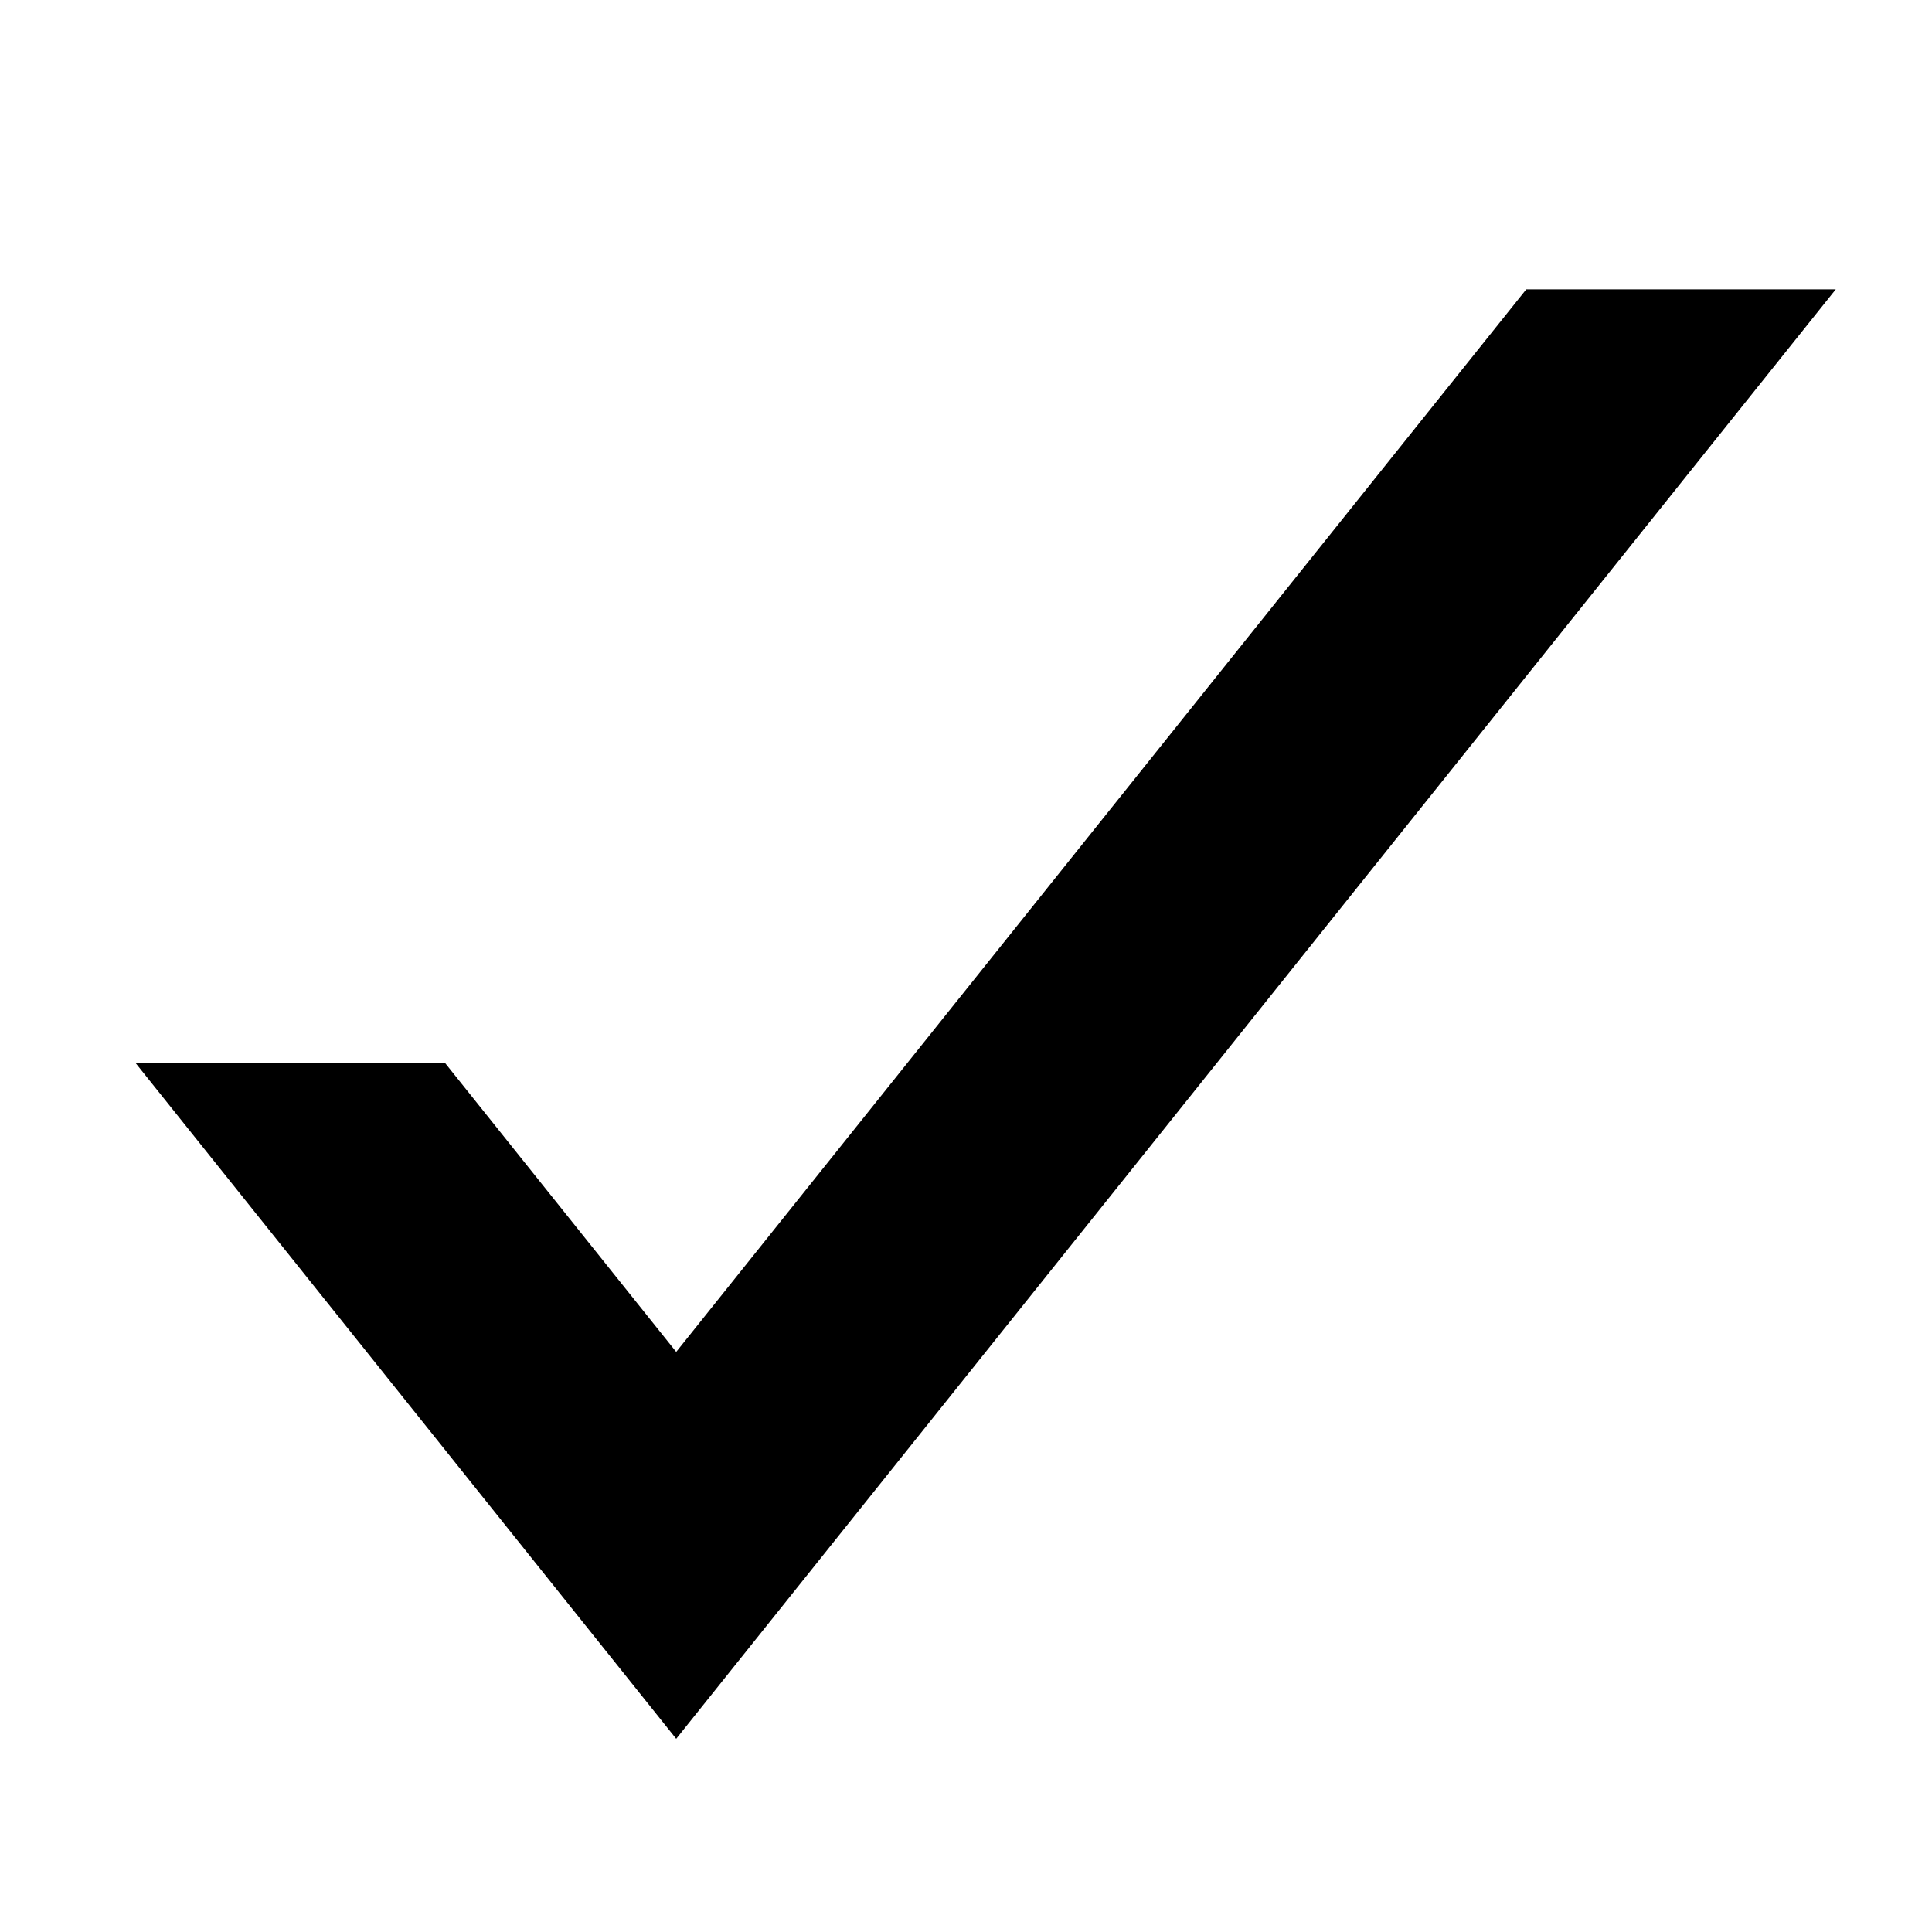
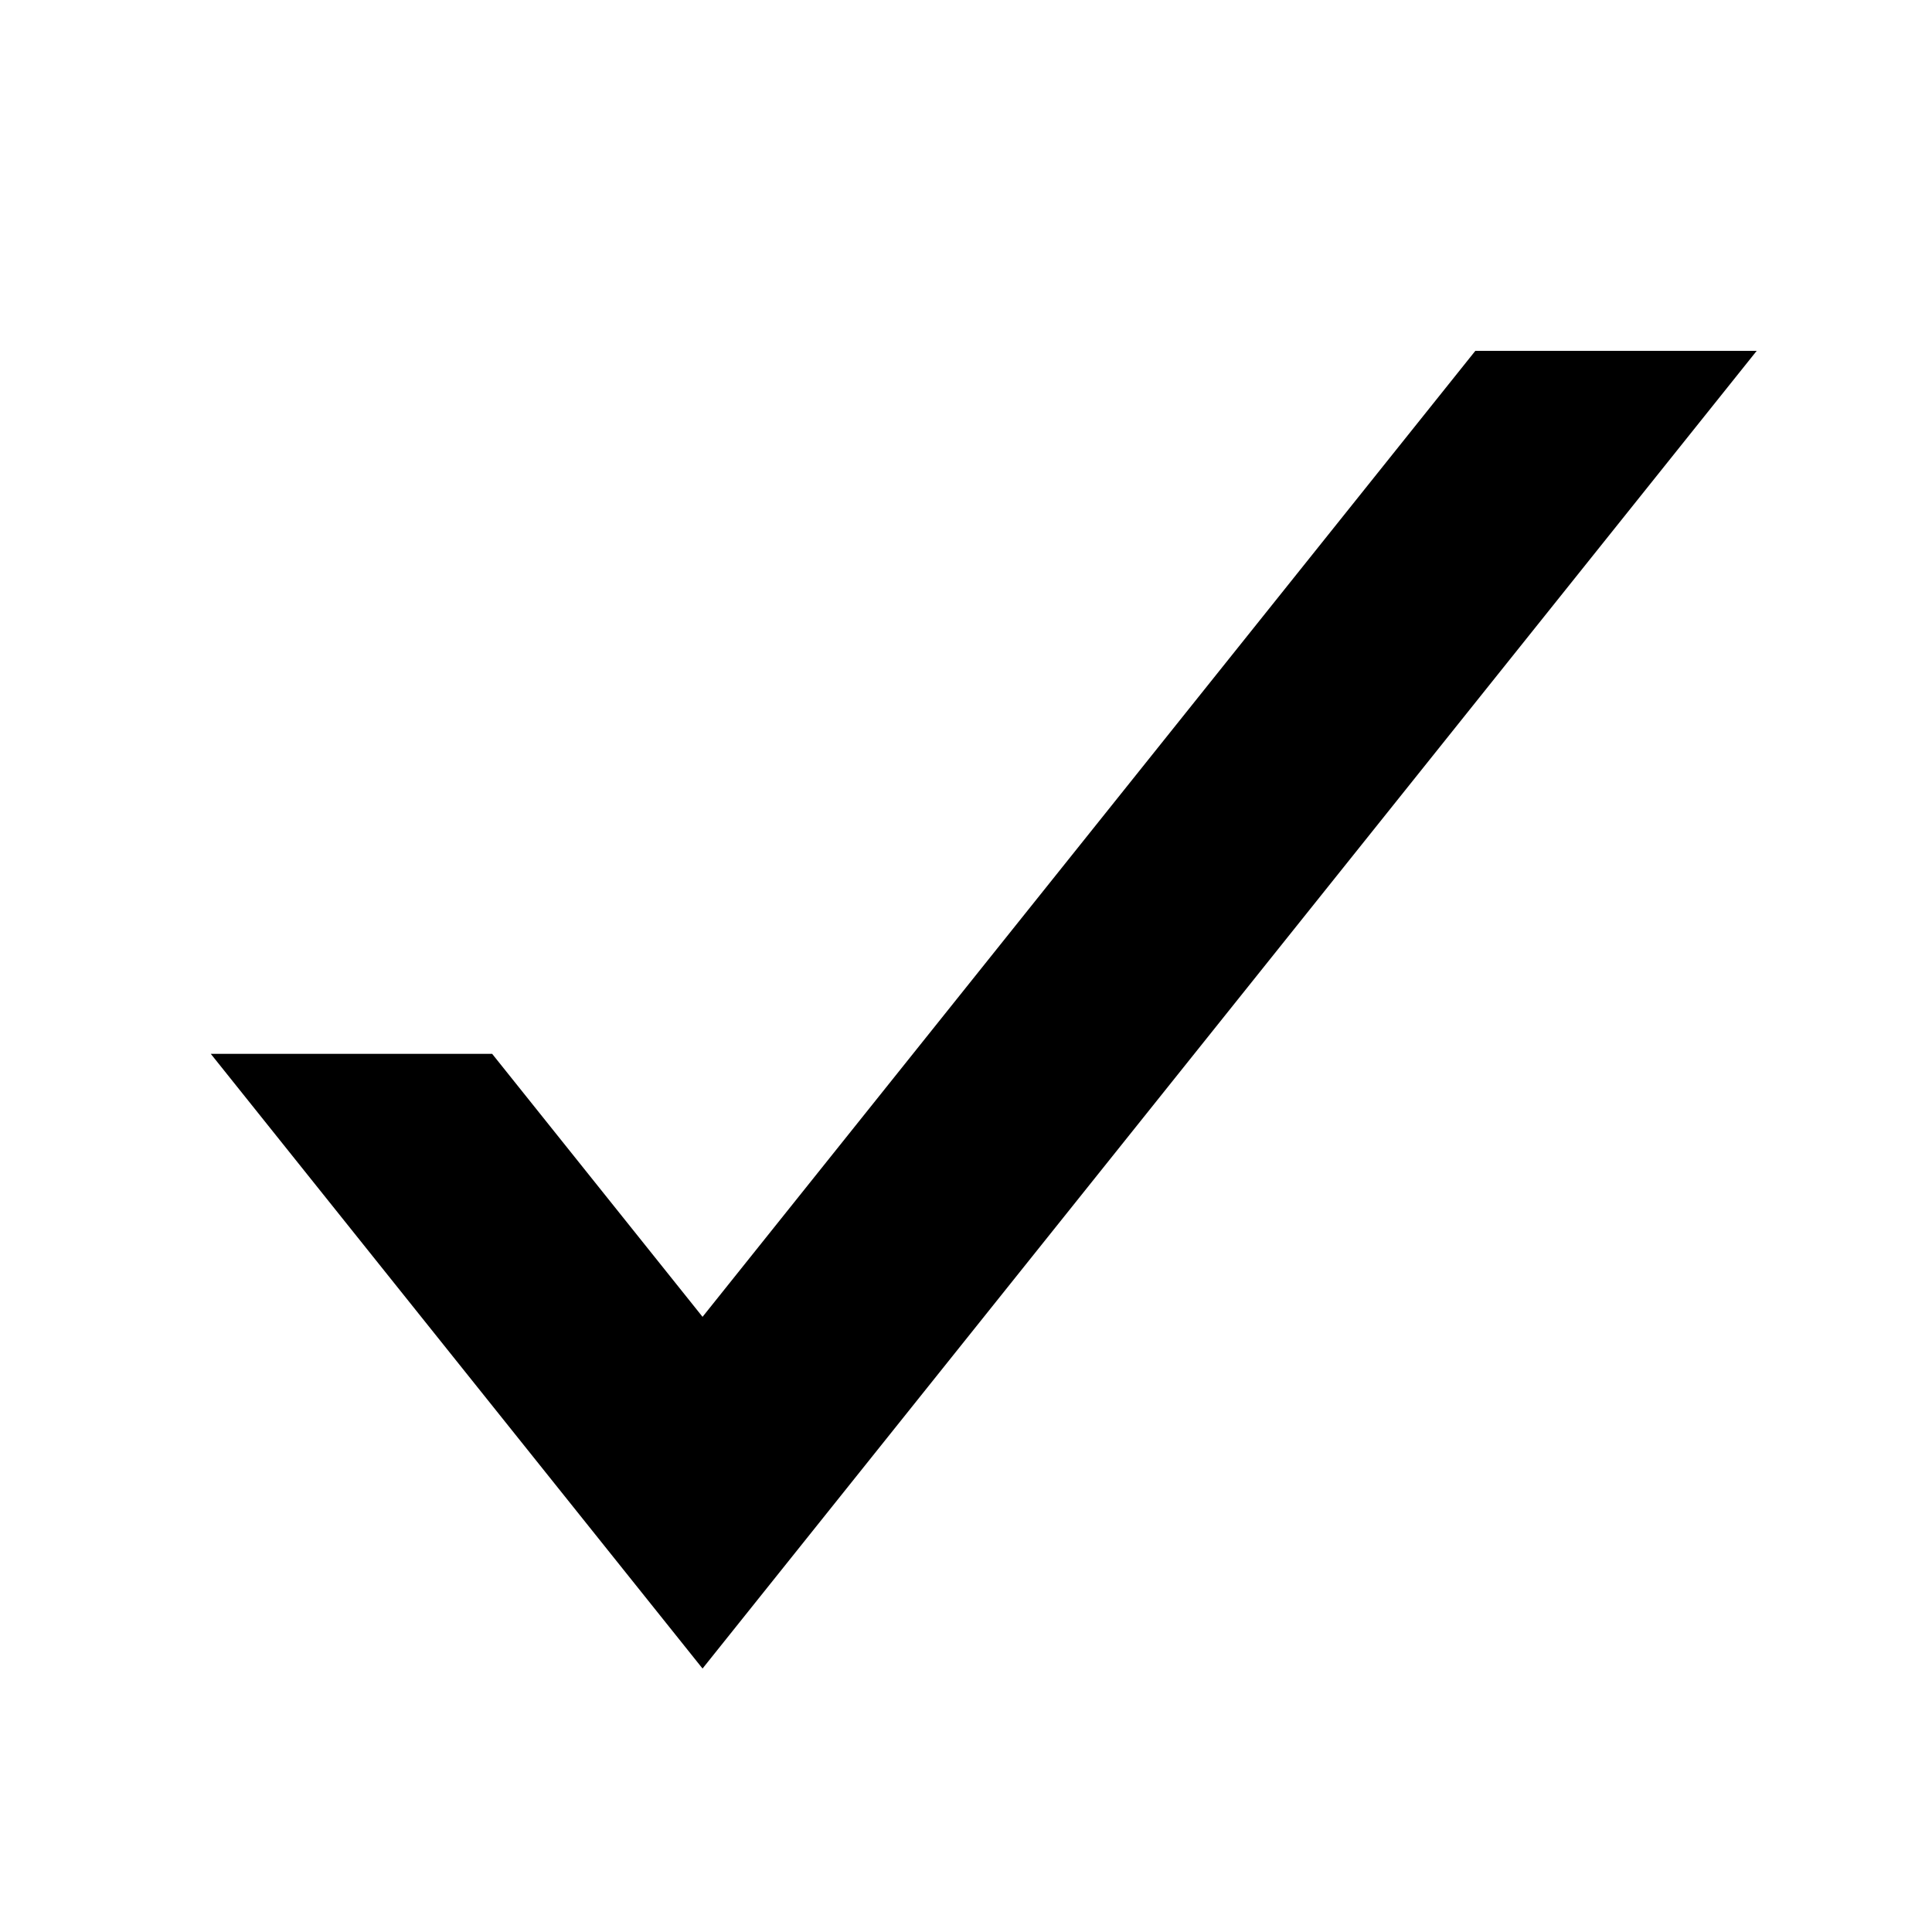
- <svg xmlns="http://www.w3.org/2000/svg" width="20" height="20" viewBox="0 0 20 20" fill="none">
-   <path fill-rule="evenodd" clip-rule="evenodd" d="M7 18L1.4 11H4.604L7 13.995L15.8 2.995H19.004L7 18Z" fill="black" />
+ <svg xmlns="http://www.w3.org/2000/svg" width="22" height="22" viewBox="0 0 22 22" fill="none">
+   <path fill-rule="evenodd" clip-rule="evenodd" d="M8 19L2.4 12H5.604L8 14.995L16.8 3.995H20.004L8 19Z" fill="black" />
</svg>
